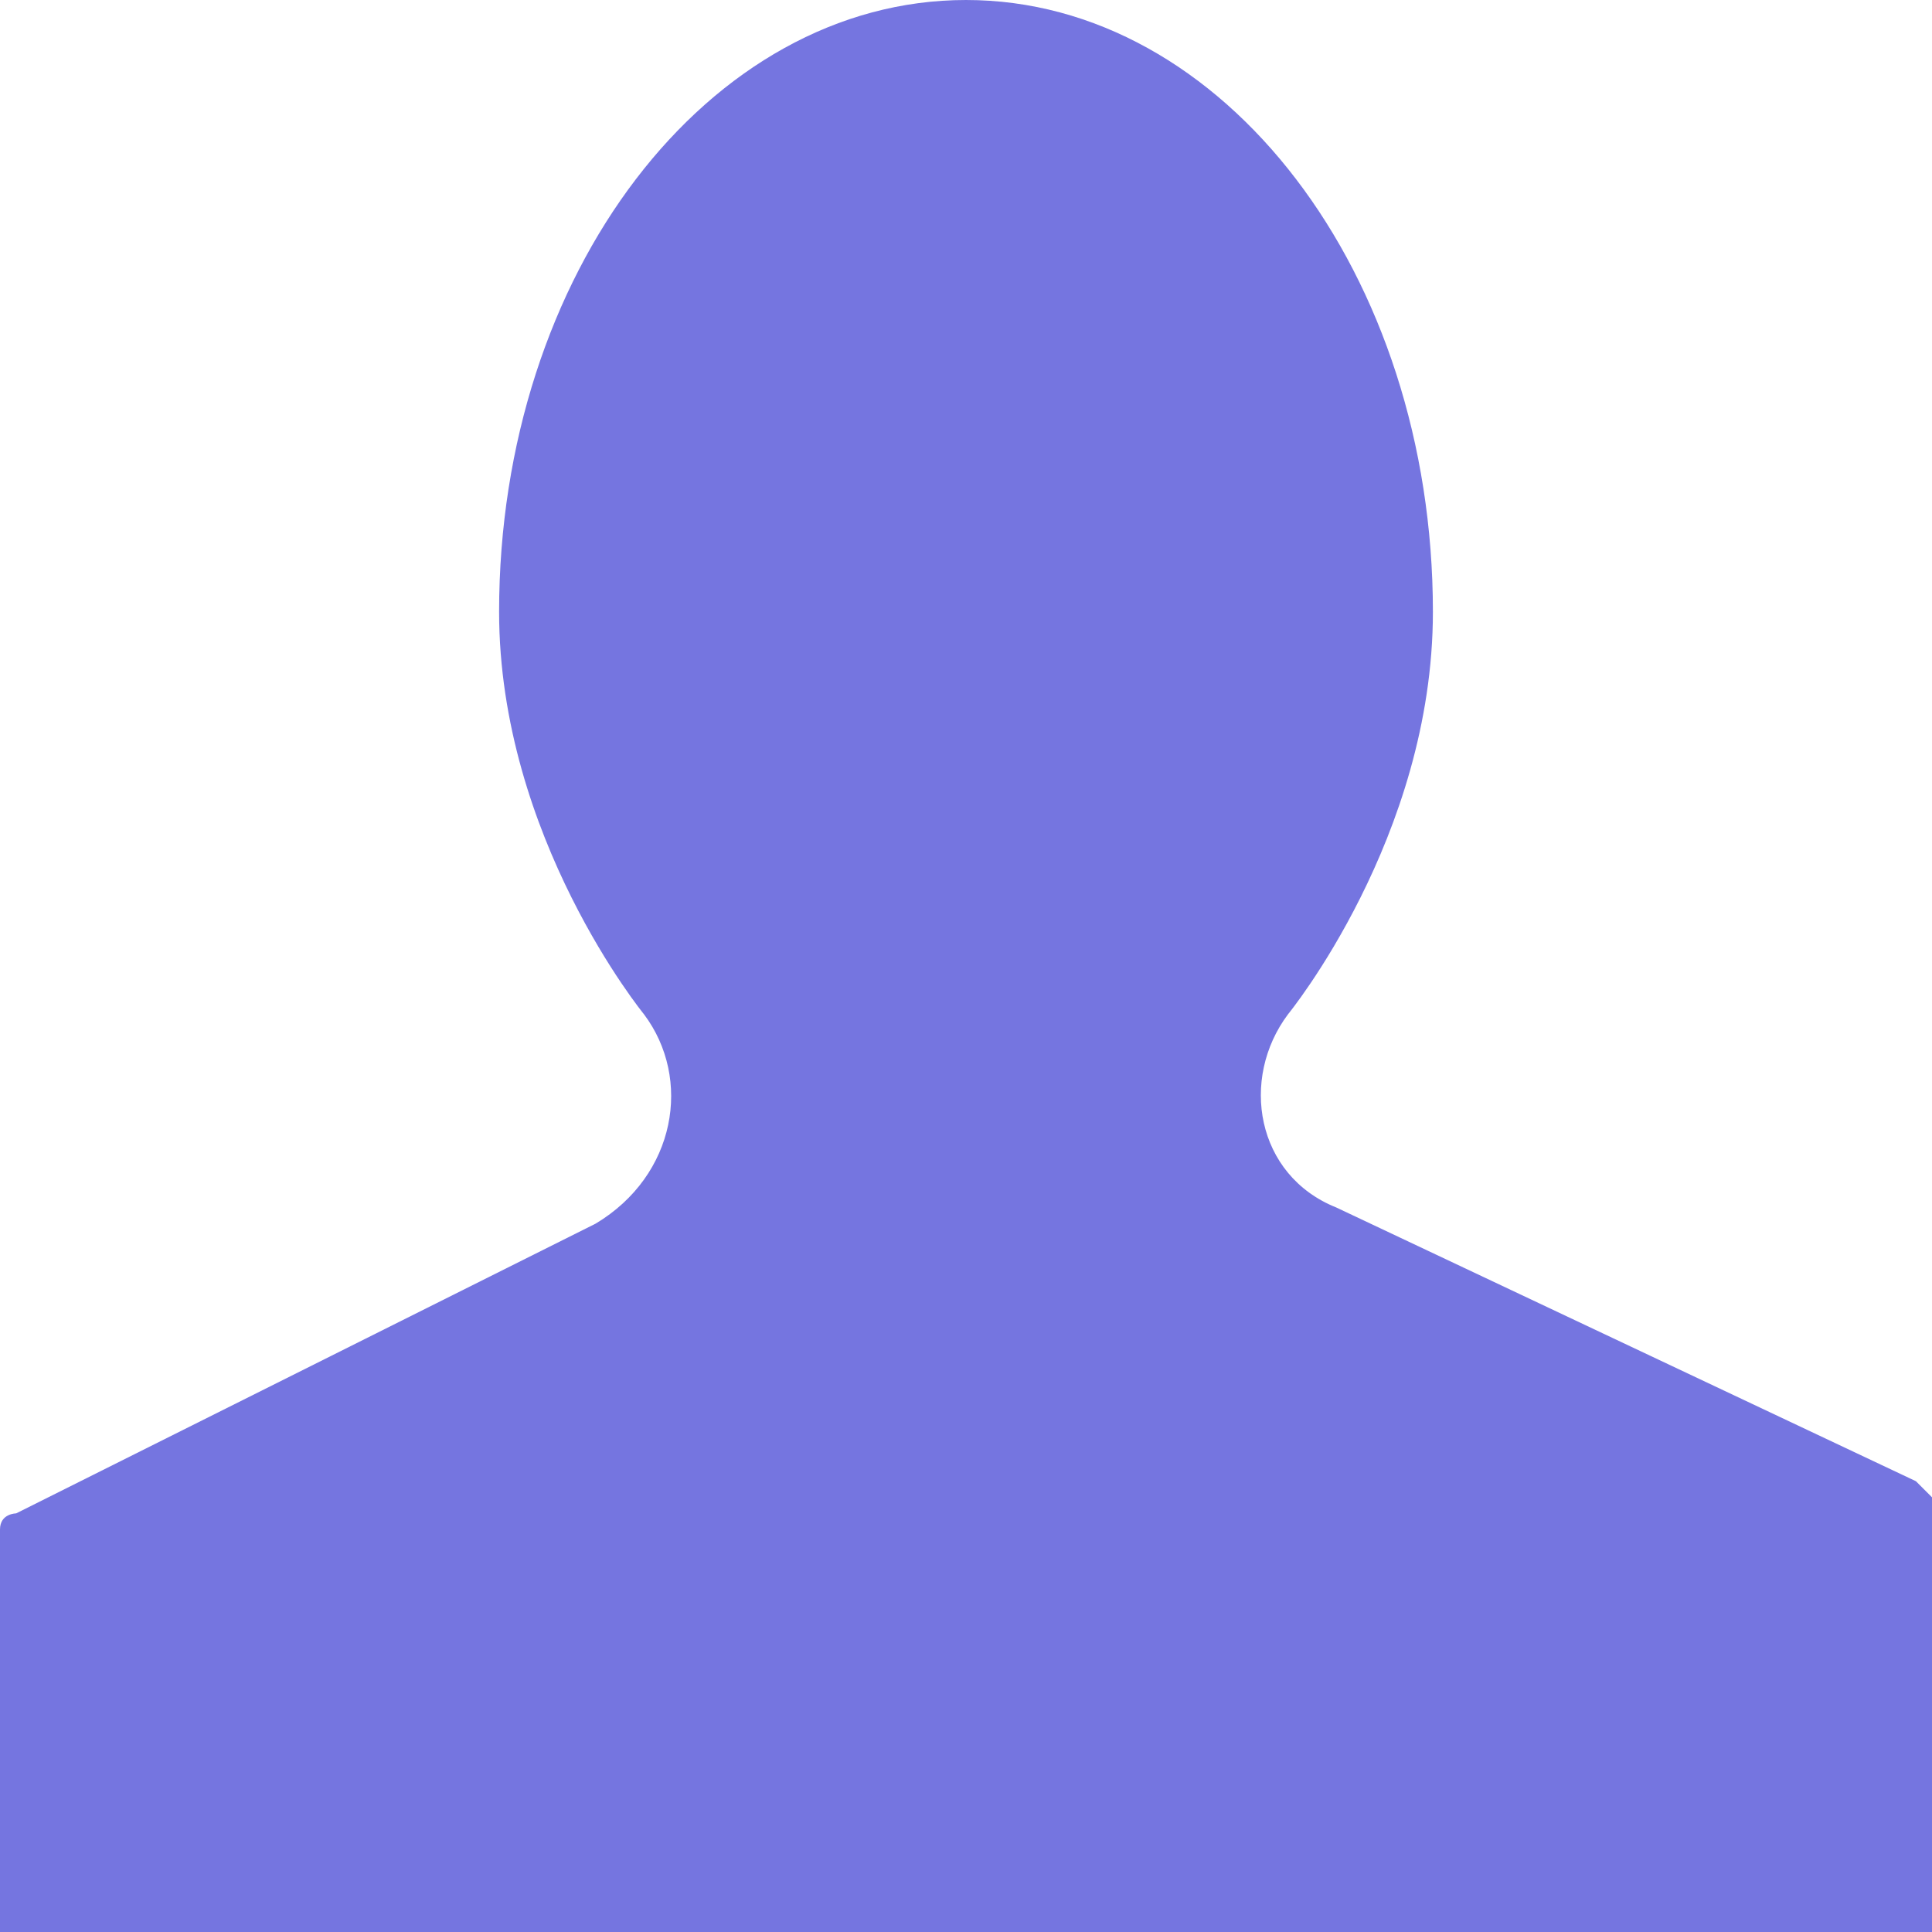
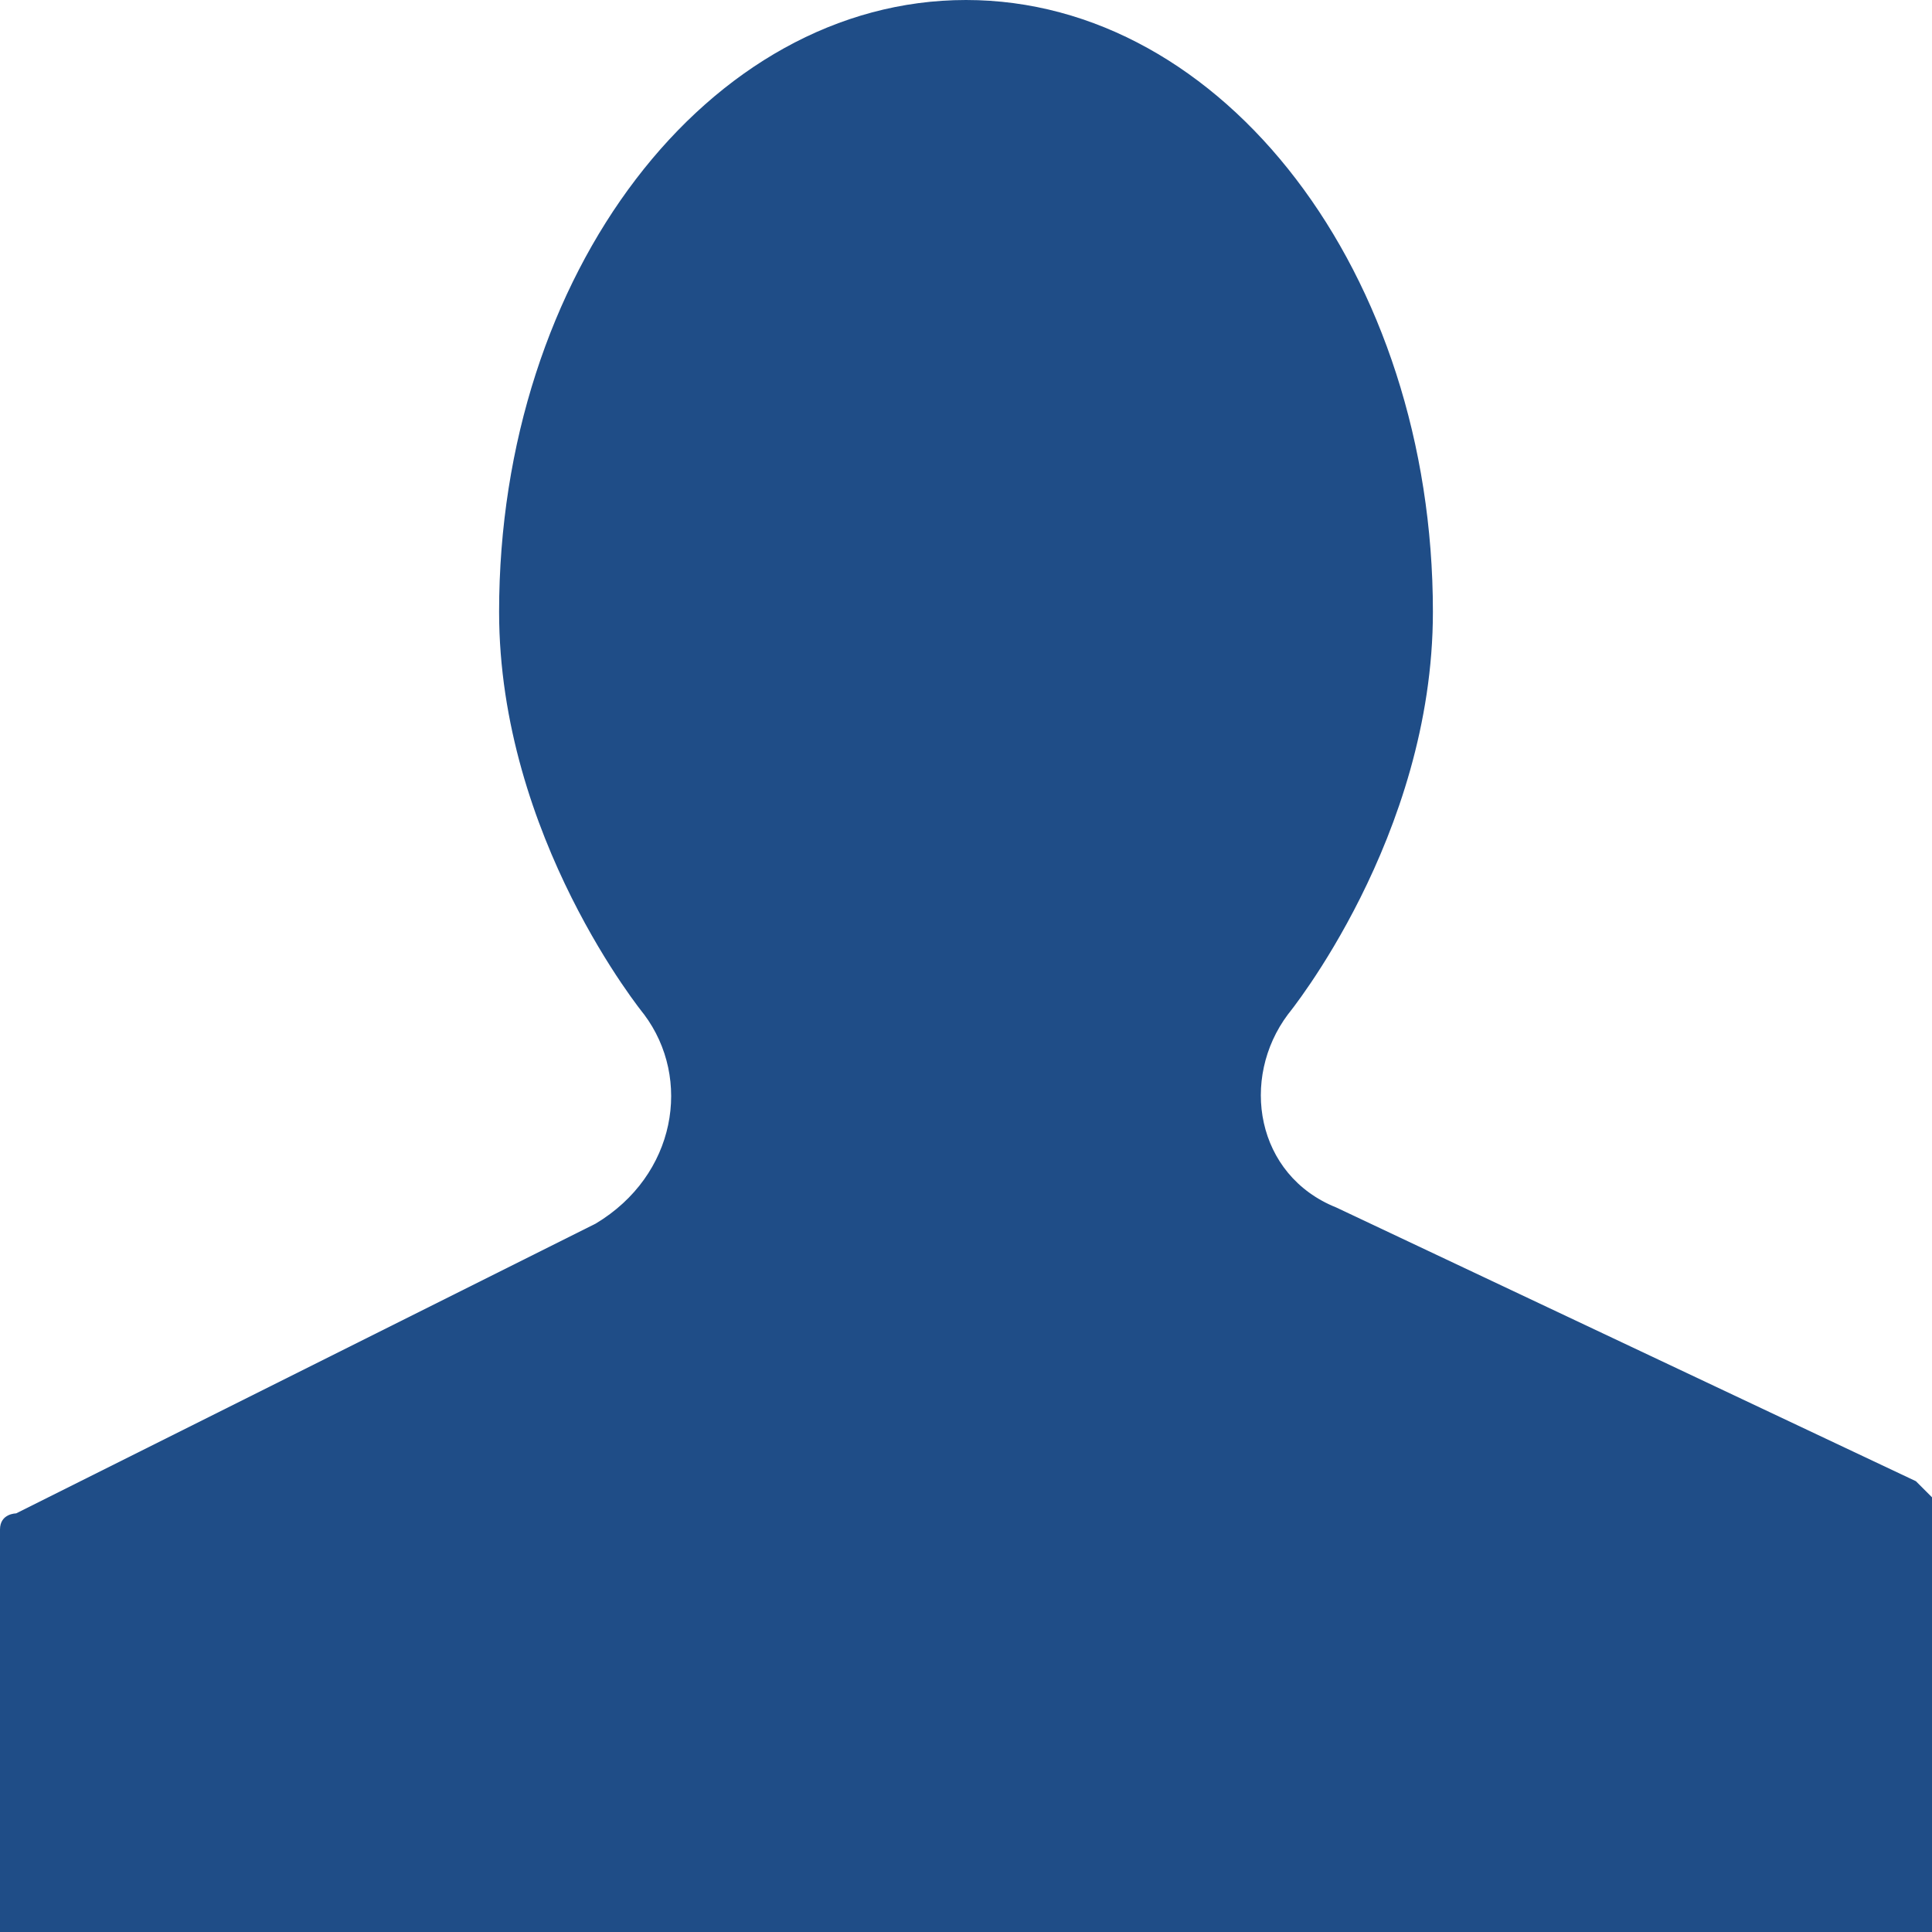
<svg xmlns="http://www.w3.org/2000/svg" version="1.1" x="0px" y="0px" width="12px" height="12px" viewBox="0 0 12 12" style="overflow:visible;enable-background:new 0 0 12 12;" xml:space="preserve" preserveAspectRatio="xMinYMid meet">
  <defs>
</defs>
-   <path style="fill:#7575E0;" d="M3.7,7.6L0.1,9.4c0,0-0.1,0-0.1,0.1V12h12V9.3c0,0-0.1-0.1-0.1-0.1L8.3,7.5C7.8,7.3,7.7,6.7,8,6.3  c0,0,0.9-1.1,0.9-2.5C8.9,1.7,7.6,0,6,0C4.4,0,3.1,1.7,3.1,3.8C3.1,5.2,4,6.3,4,6.3C4.3,6.7,4.2,7.3,3.7,7.6z" />
+   <path style="fill:#1F4D87;" d="M3.7,7.6L0.1,9.4c0,0-0.1,0-0.1,0.1V12h12V9.3c0,0-0.1-0.1-0.1-0.1L8.3,7.5C7.8,7.3,7.7,6.7,8,6.3  c0,0,0.9-1.1,0.9-2.5C8.9,1.7,7.6,0,6,0C4.4,0,3.1,1.7,3.1,3.8C3.1,5.2,4,6.3,4,6.3C4.3,6.7,4.2,7.3,3.7,7.6z" />
</svg>
